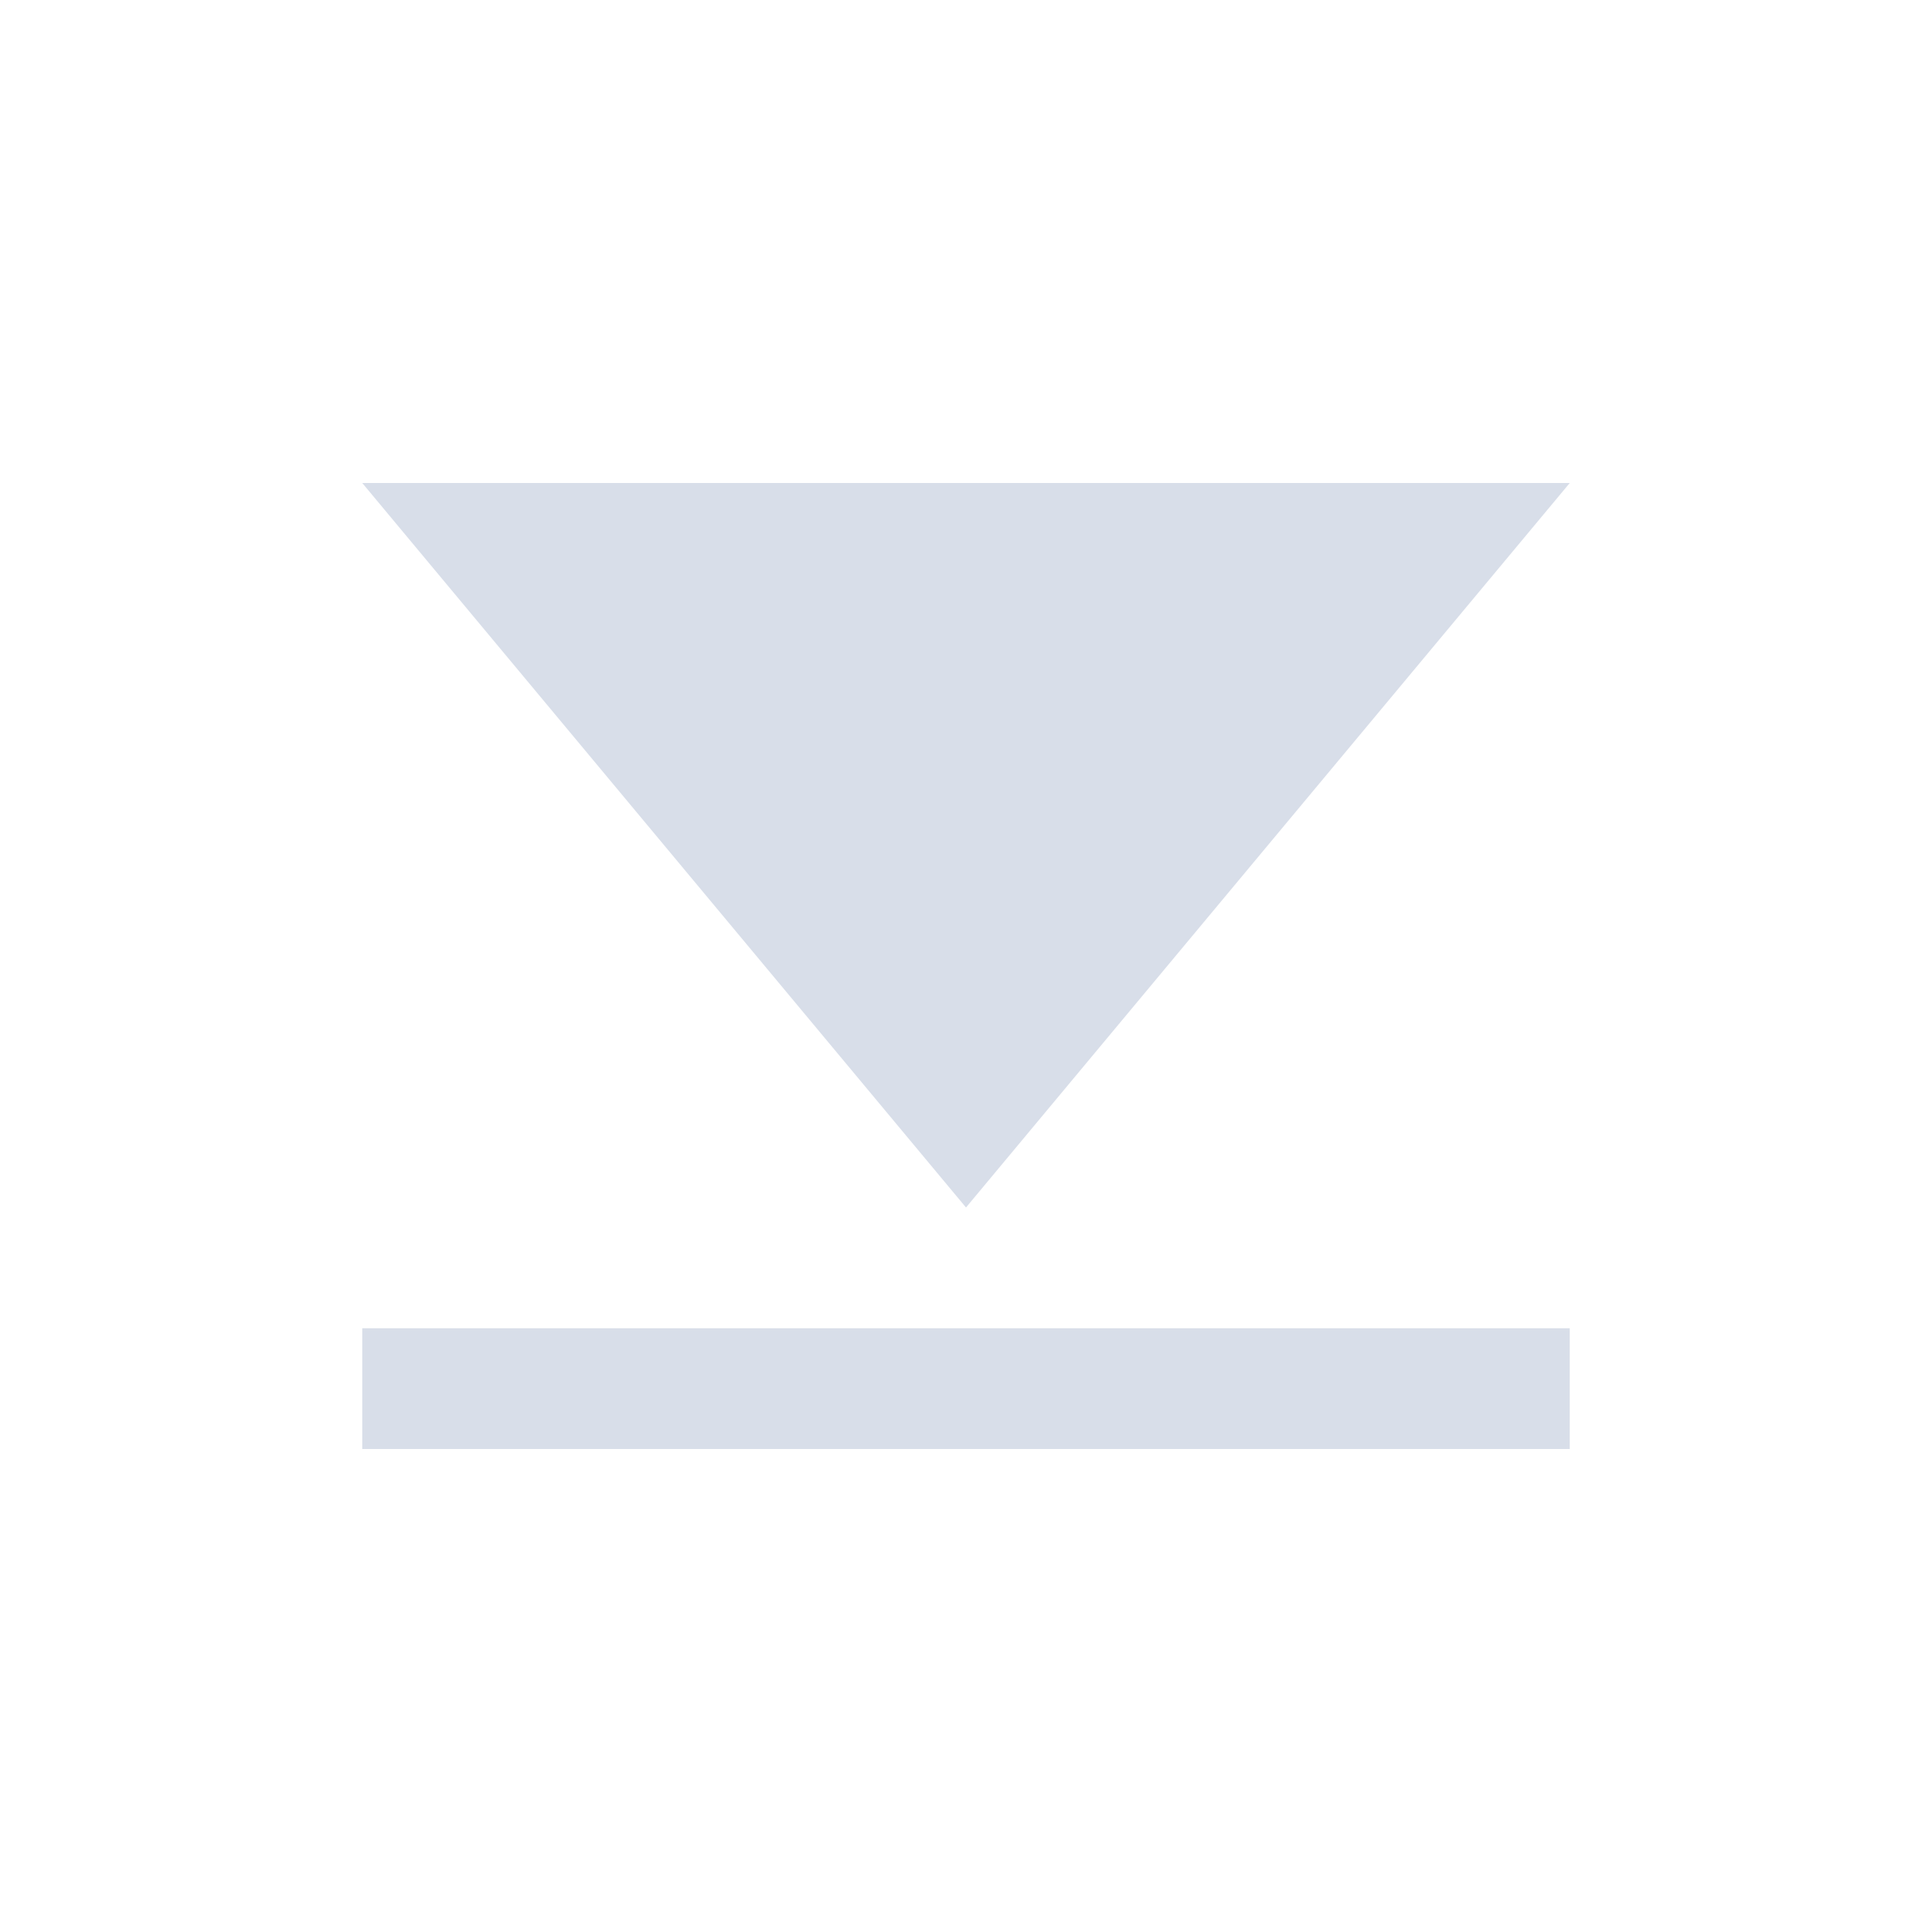
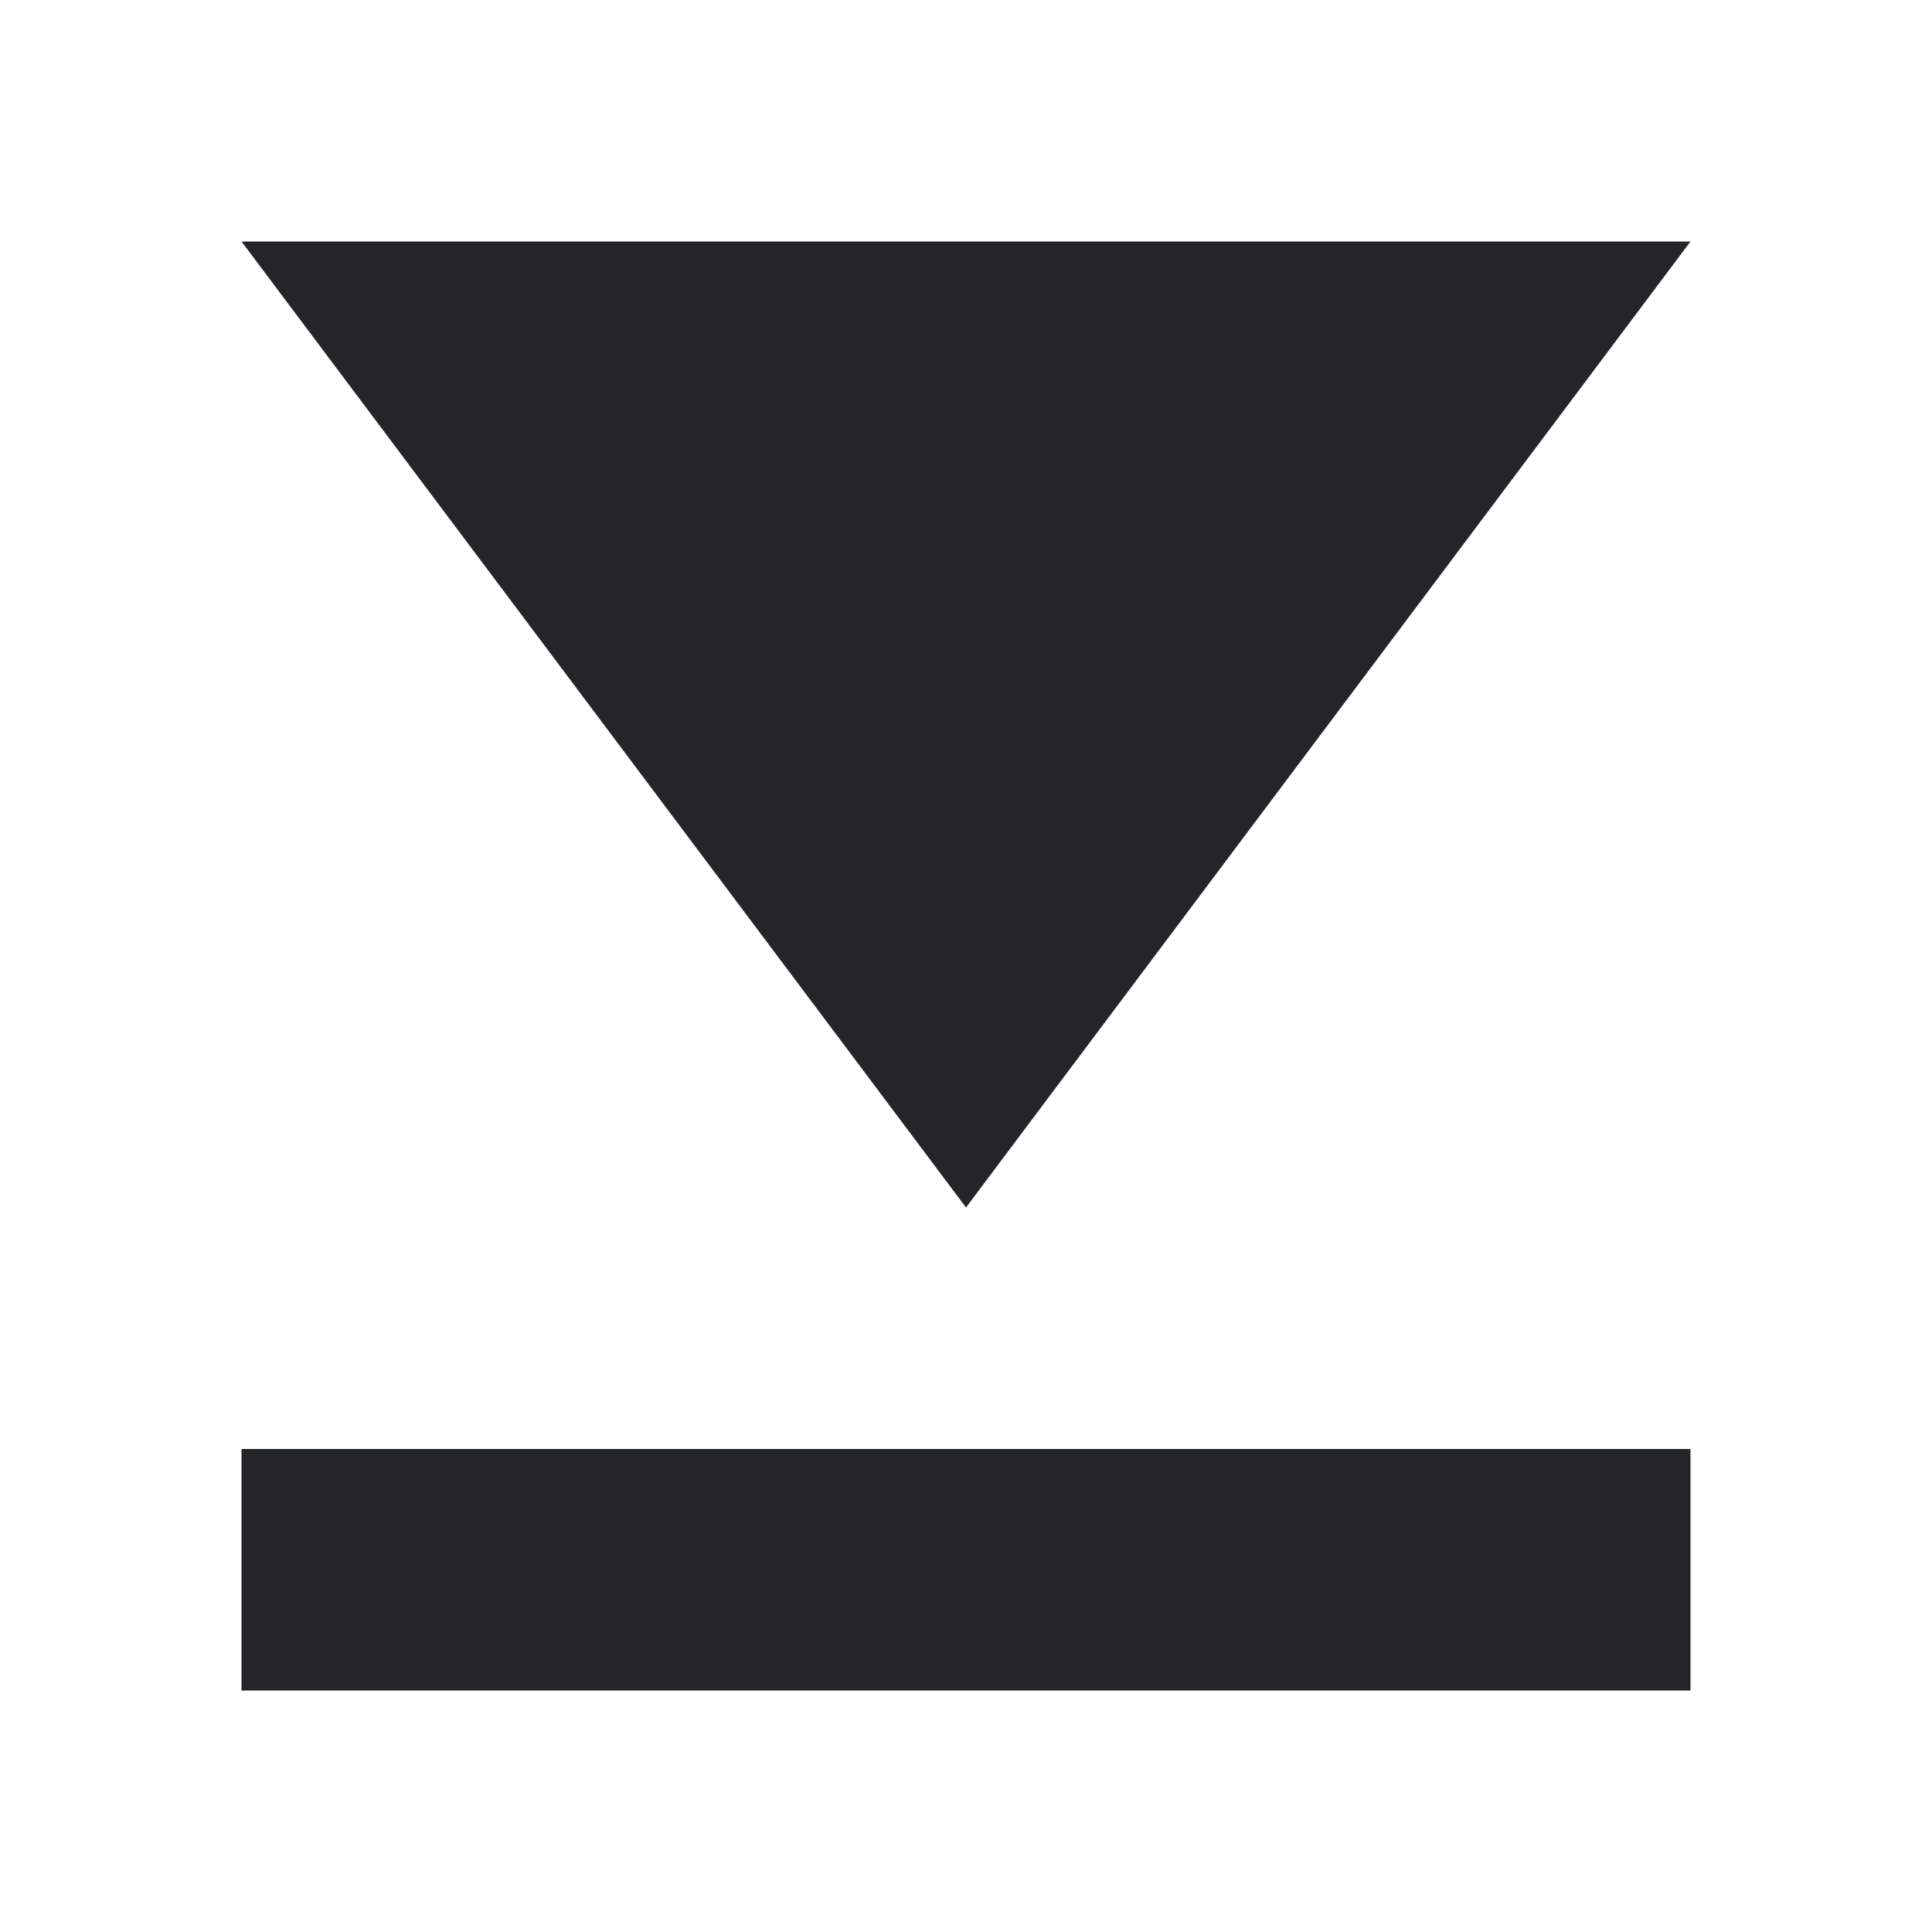
<svg xmlns="http://www.w3.org/2000/svg" viewBox="0 0 16 16">
-   <defs>
-     <style type="text/css">.ColorScheme-Text {
-         color:#d8dee9;
-       }</style>
-   </defs>
-   <path class="ColorScheme-Text" d="m3 4 5 6 5-6h-10zm0 7v1h10v-1h-10z" fill="currentColor" />
+   <style type="text/css" id="current-color-scheme">
+         .ColorScheme-Text {
+             color:#232629;
+         }
+     </style>
+   <path d="m2 2 6 8 6-8zm0 10v2h12v-2z" class="ColorScheme-Text" fill="currentColor" />
</svg>
